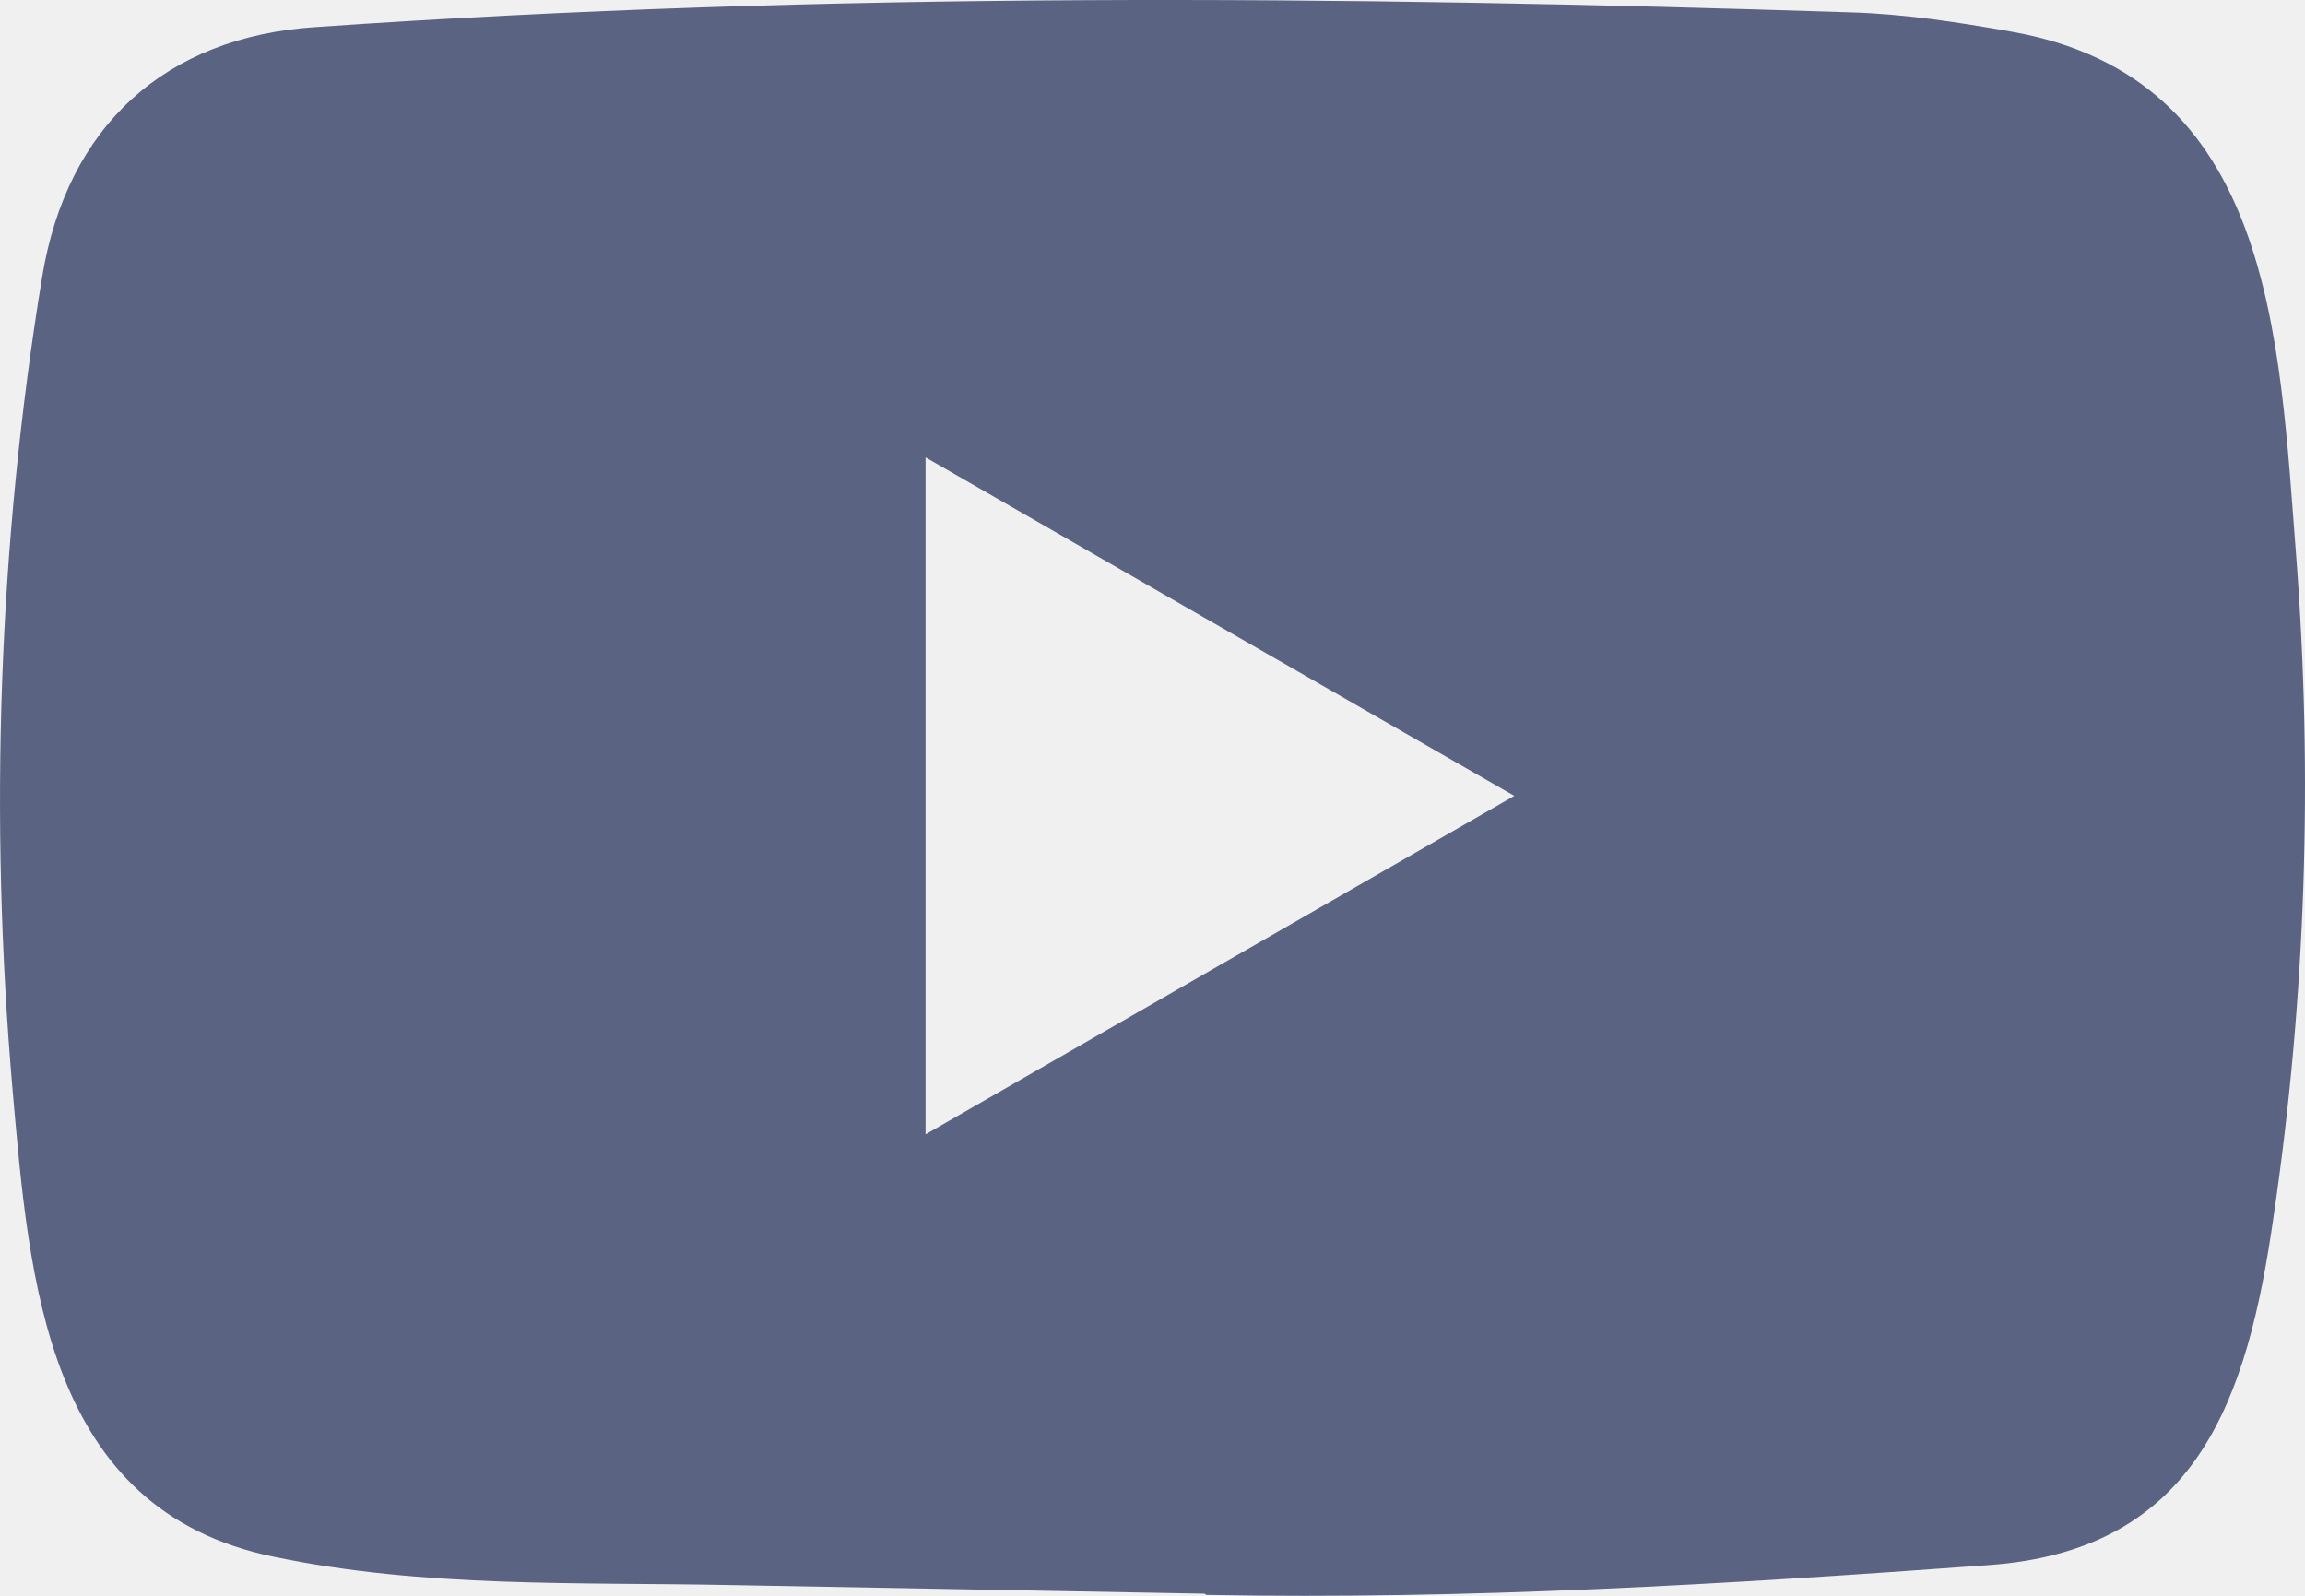
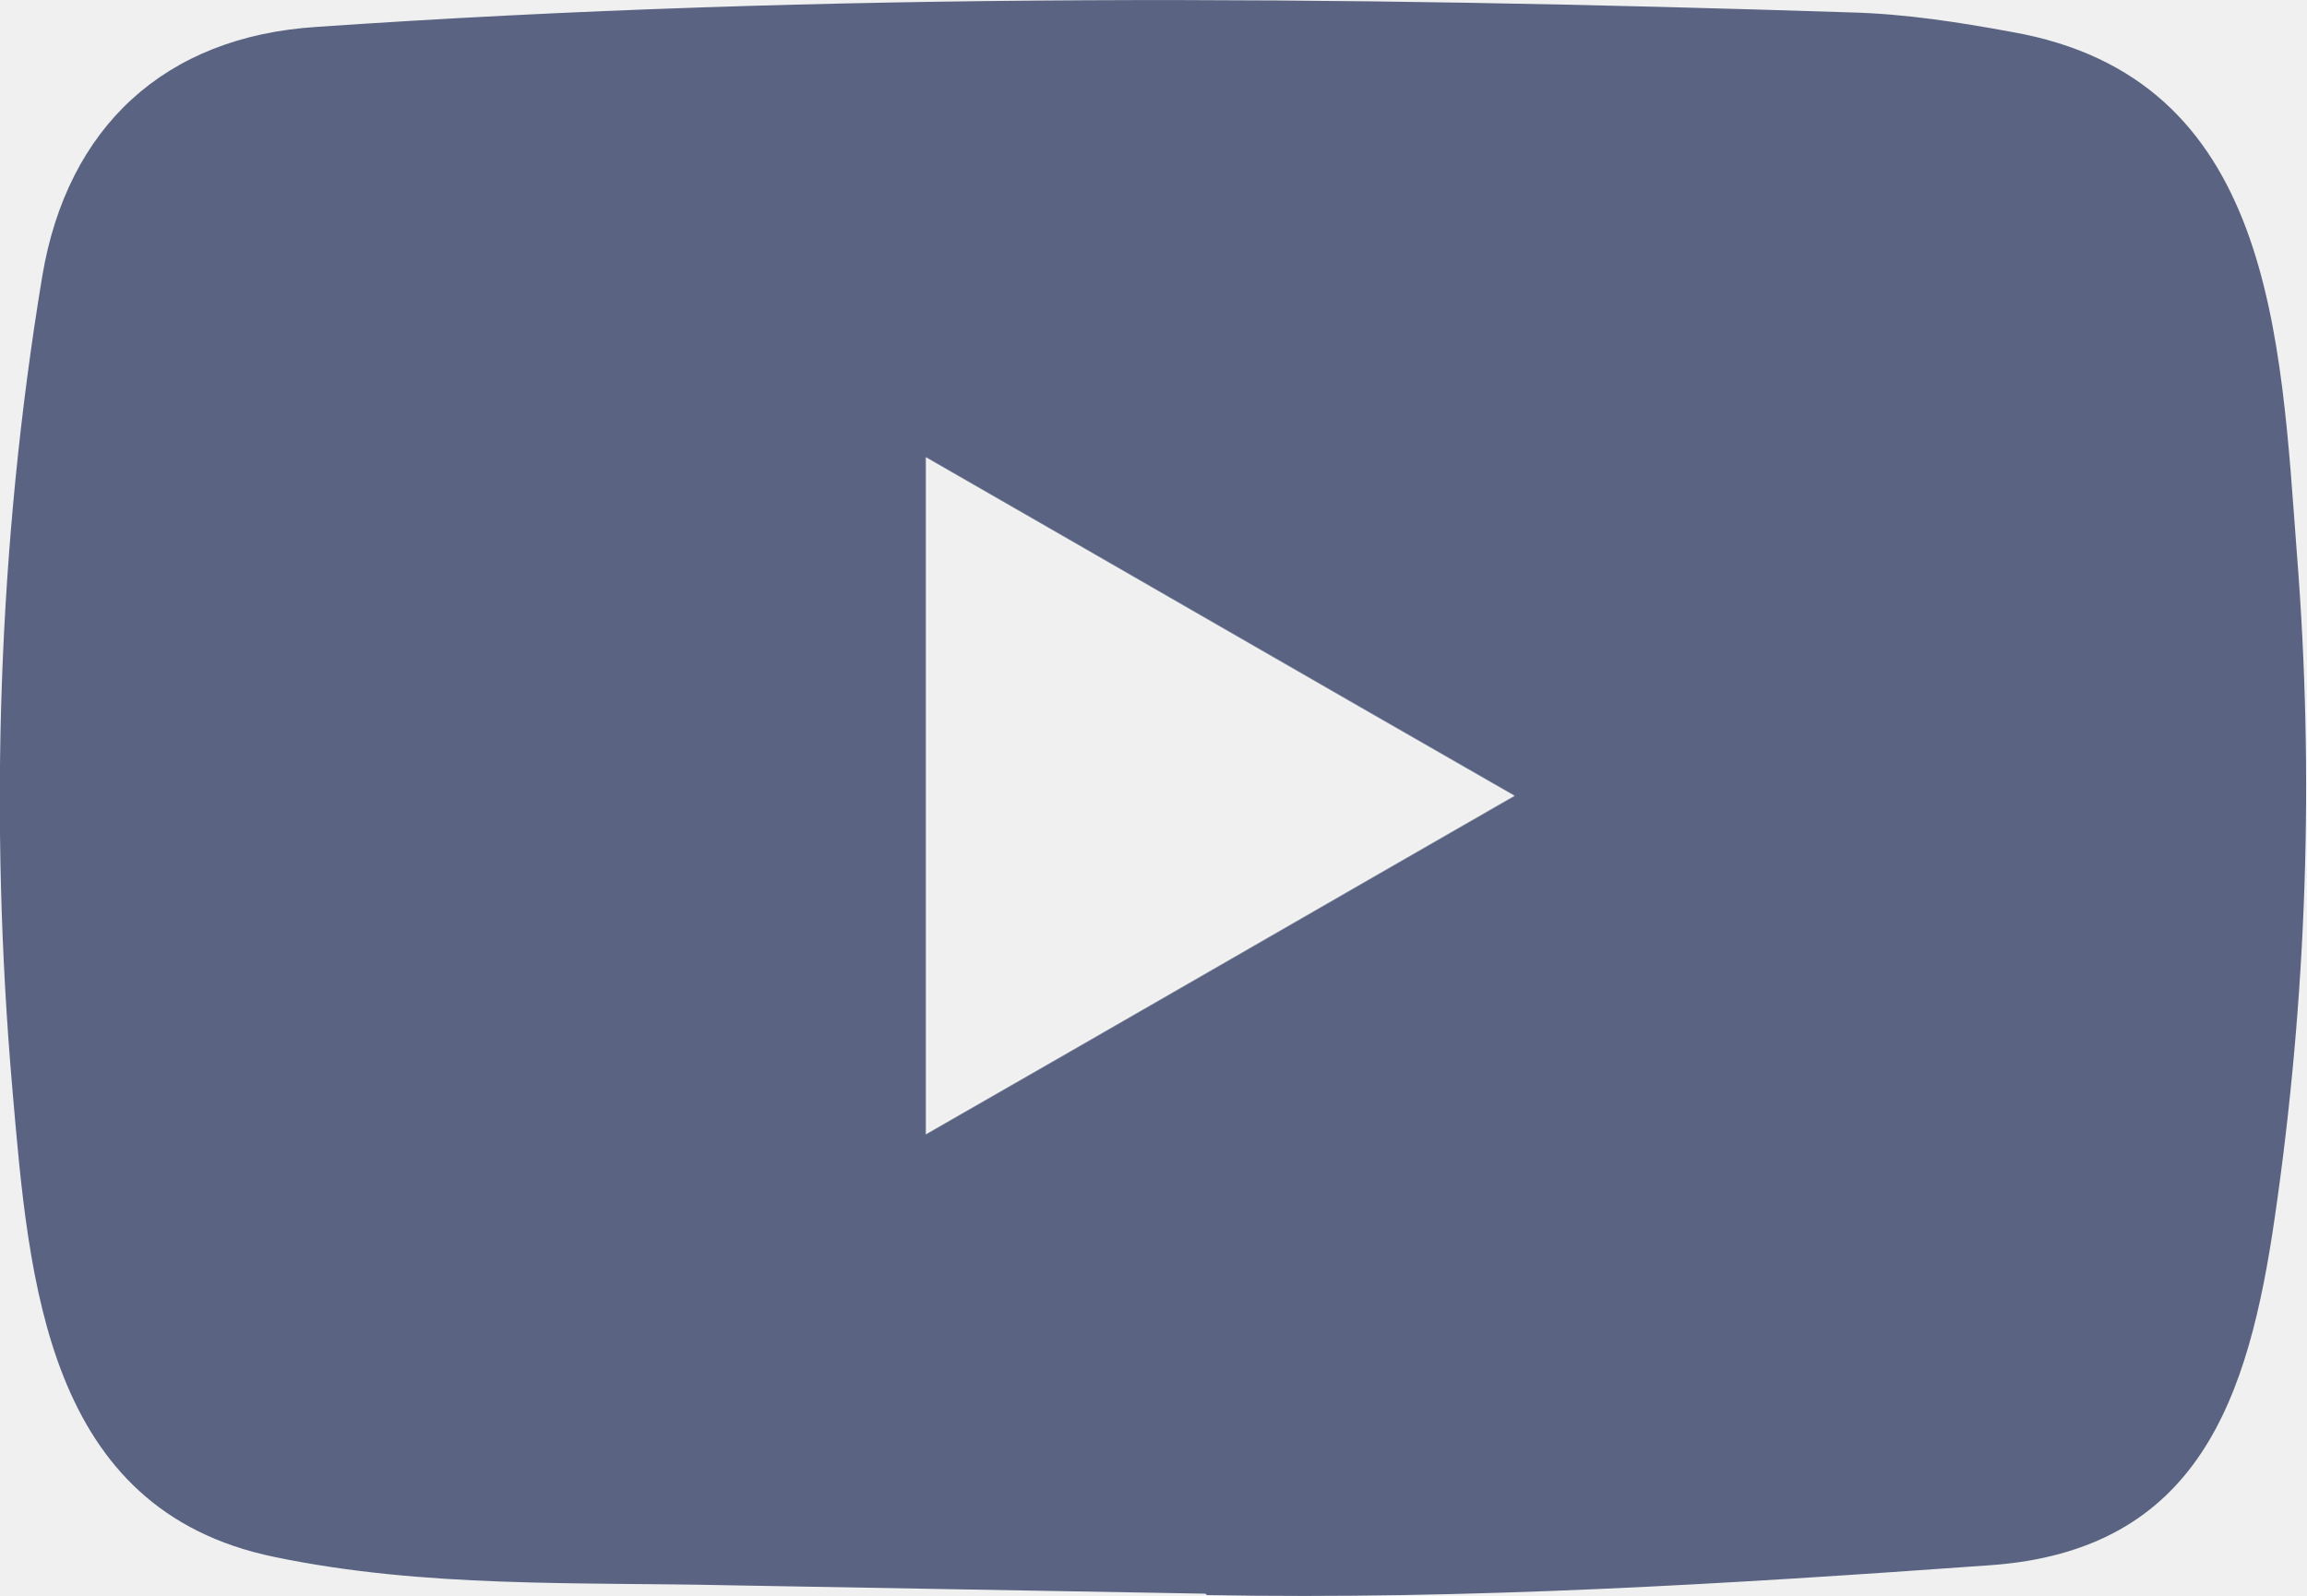
- <svg xmlns="http://www.w3.org/2000/svg" width="26" height="18" viewBox="0 0 26 18" fill="none">
-   <g clip-path="url(#clip0)">
-     <path d="M13.576 17.976L8.242 17.879C6.515 17.845 4.783 17.913 3.09 17.56C0.514 17.033 0.332 14.452 0.141 12.286C-0.122 9.241 -0.02 6.14 0.476 3.12C0.756 1.426 1.86 0.415 3.565 0.305C9.324 -0.095 15.121 -0.047 20.866 0.139C21.473 0.156 22.084 0.25 22.683 0.356C25.636 0.874 25.708 3.8 25.9 6.264C26.091 8.752 26.01 11.254 25.645 13.726C25.352 15.772 24.792 17.488 22.428 17.654C19.466 17.871 16.572 18.045 13.601 17.99C13.601 17.977 13.585 17.976 13.576 17.976ZM10.44 12.795C12.672 11.512 14.862 10.251 17.081 8.977C14.845 7.694 12.659 6.433 10.44 5.159V12.795Z" fill="#5A6482" />
+ <svg xmlns="http://www.w3.org/2000/svg" width="13pt" height="9pt" viewBox="0 0 13 9" version="1.1">
+   <g id="surface1">
+     <path style=" stroke:none;fill-rule:nonzero;fill:rgb(35.294%,39.216%,50.98%);fill-opacity:1;" d="M 6.789 8.988 L 4.121 8.941 C 3.258 8.922 2.391 8.957 1.547 8.781 C 0.258 8.516 0.164 7.227 0.07 6.145 C -0.062 4.621 -0.012 3.07 0.238 1.559 C 0.379 0.715 0.93 0.207 1.781 0.152 C 4.66 -0.047 7.559 -0.023 10.434 0.07 C 10.738 0.078 11.043 0.125 11.34 0.18 C 12.816 0.438 12.855 1.898 12.949 3.133 C 13.047 4.375 13.004 5.625 12.824 6.863 C 12.676 7.887 12.395 8.746 11.215 8.828 C 9.734 8.934 8.285 9.023 6.801 8.996 C 6.801 8.988 6.793 8.988 6.789 8.988 Z M 5.219 6.398 C 6.336 5.758 7.43 5.125 8.539 4.488 C 7.422 3.848 6.328 3.215 5.219 2.578 Z M 5.219 6.398 " />
  </g>
-   <defs>
-     <clipPath id="clip0">
-       <rect width="26" height="18" fill="white" />
-     </clipPath>
-   </defs>
</svg>
